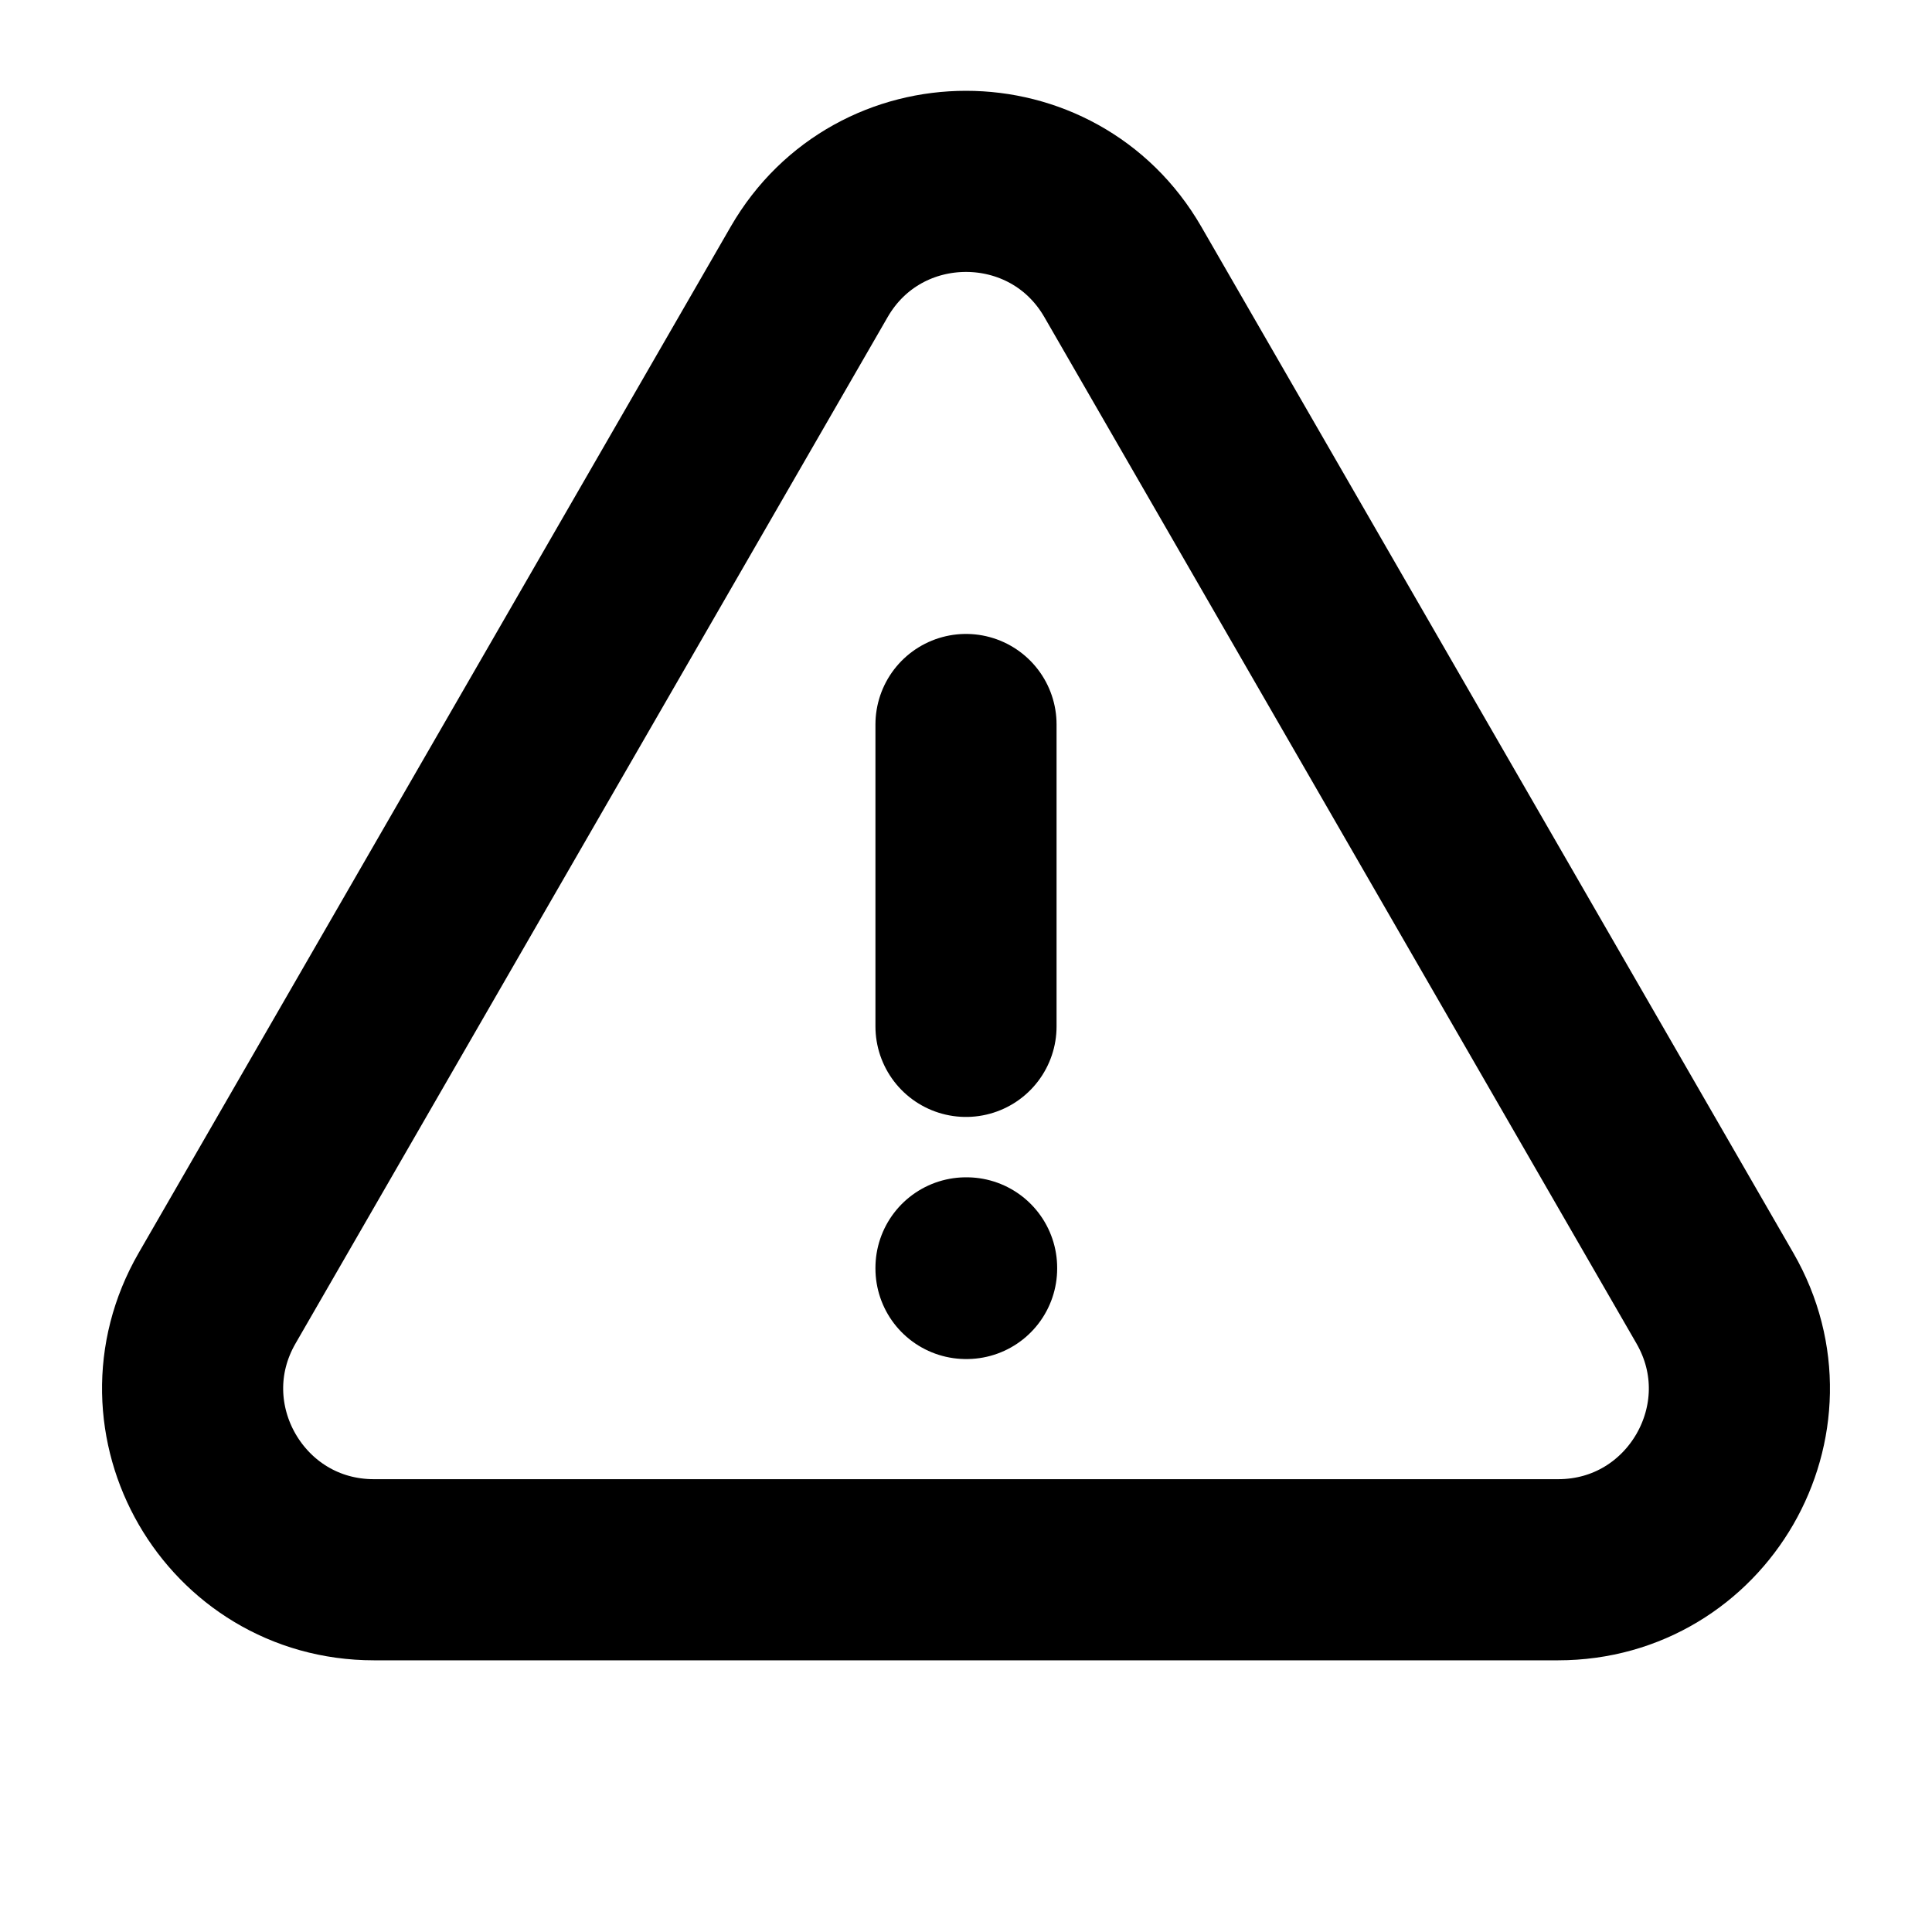
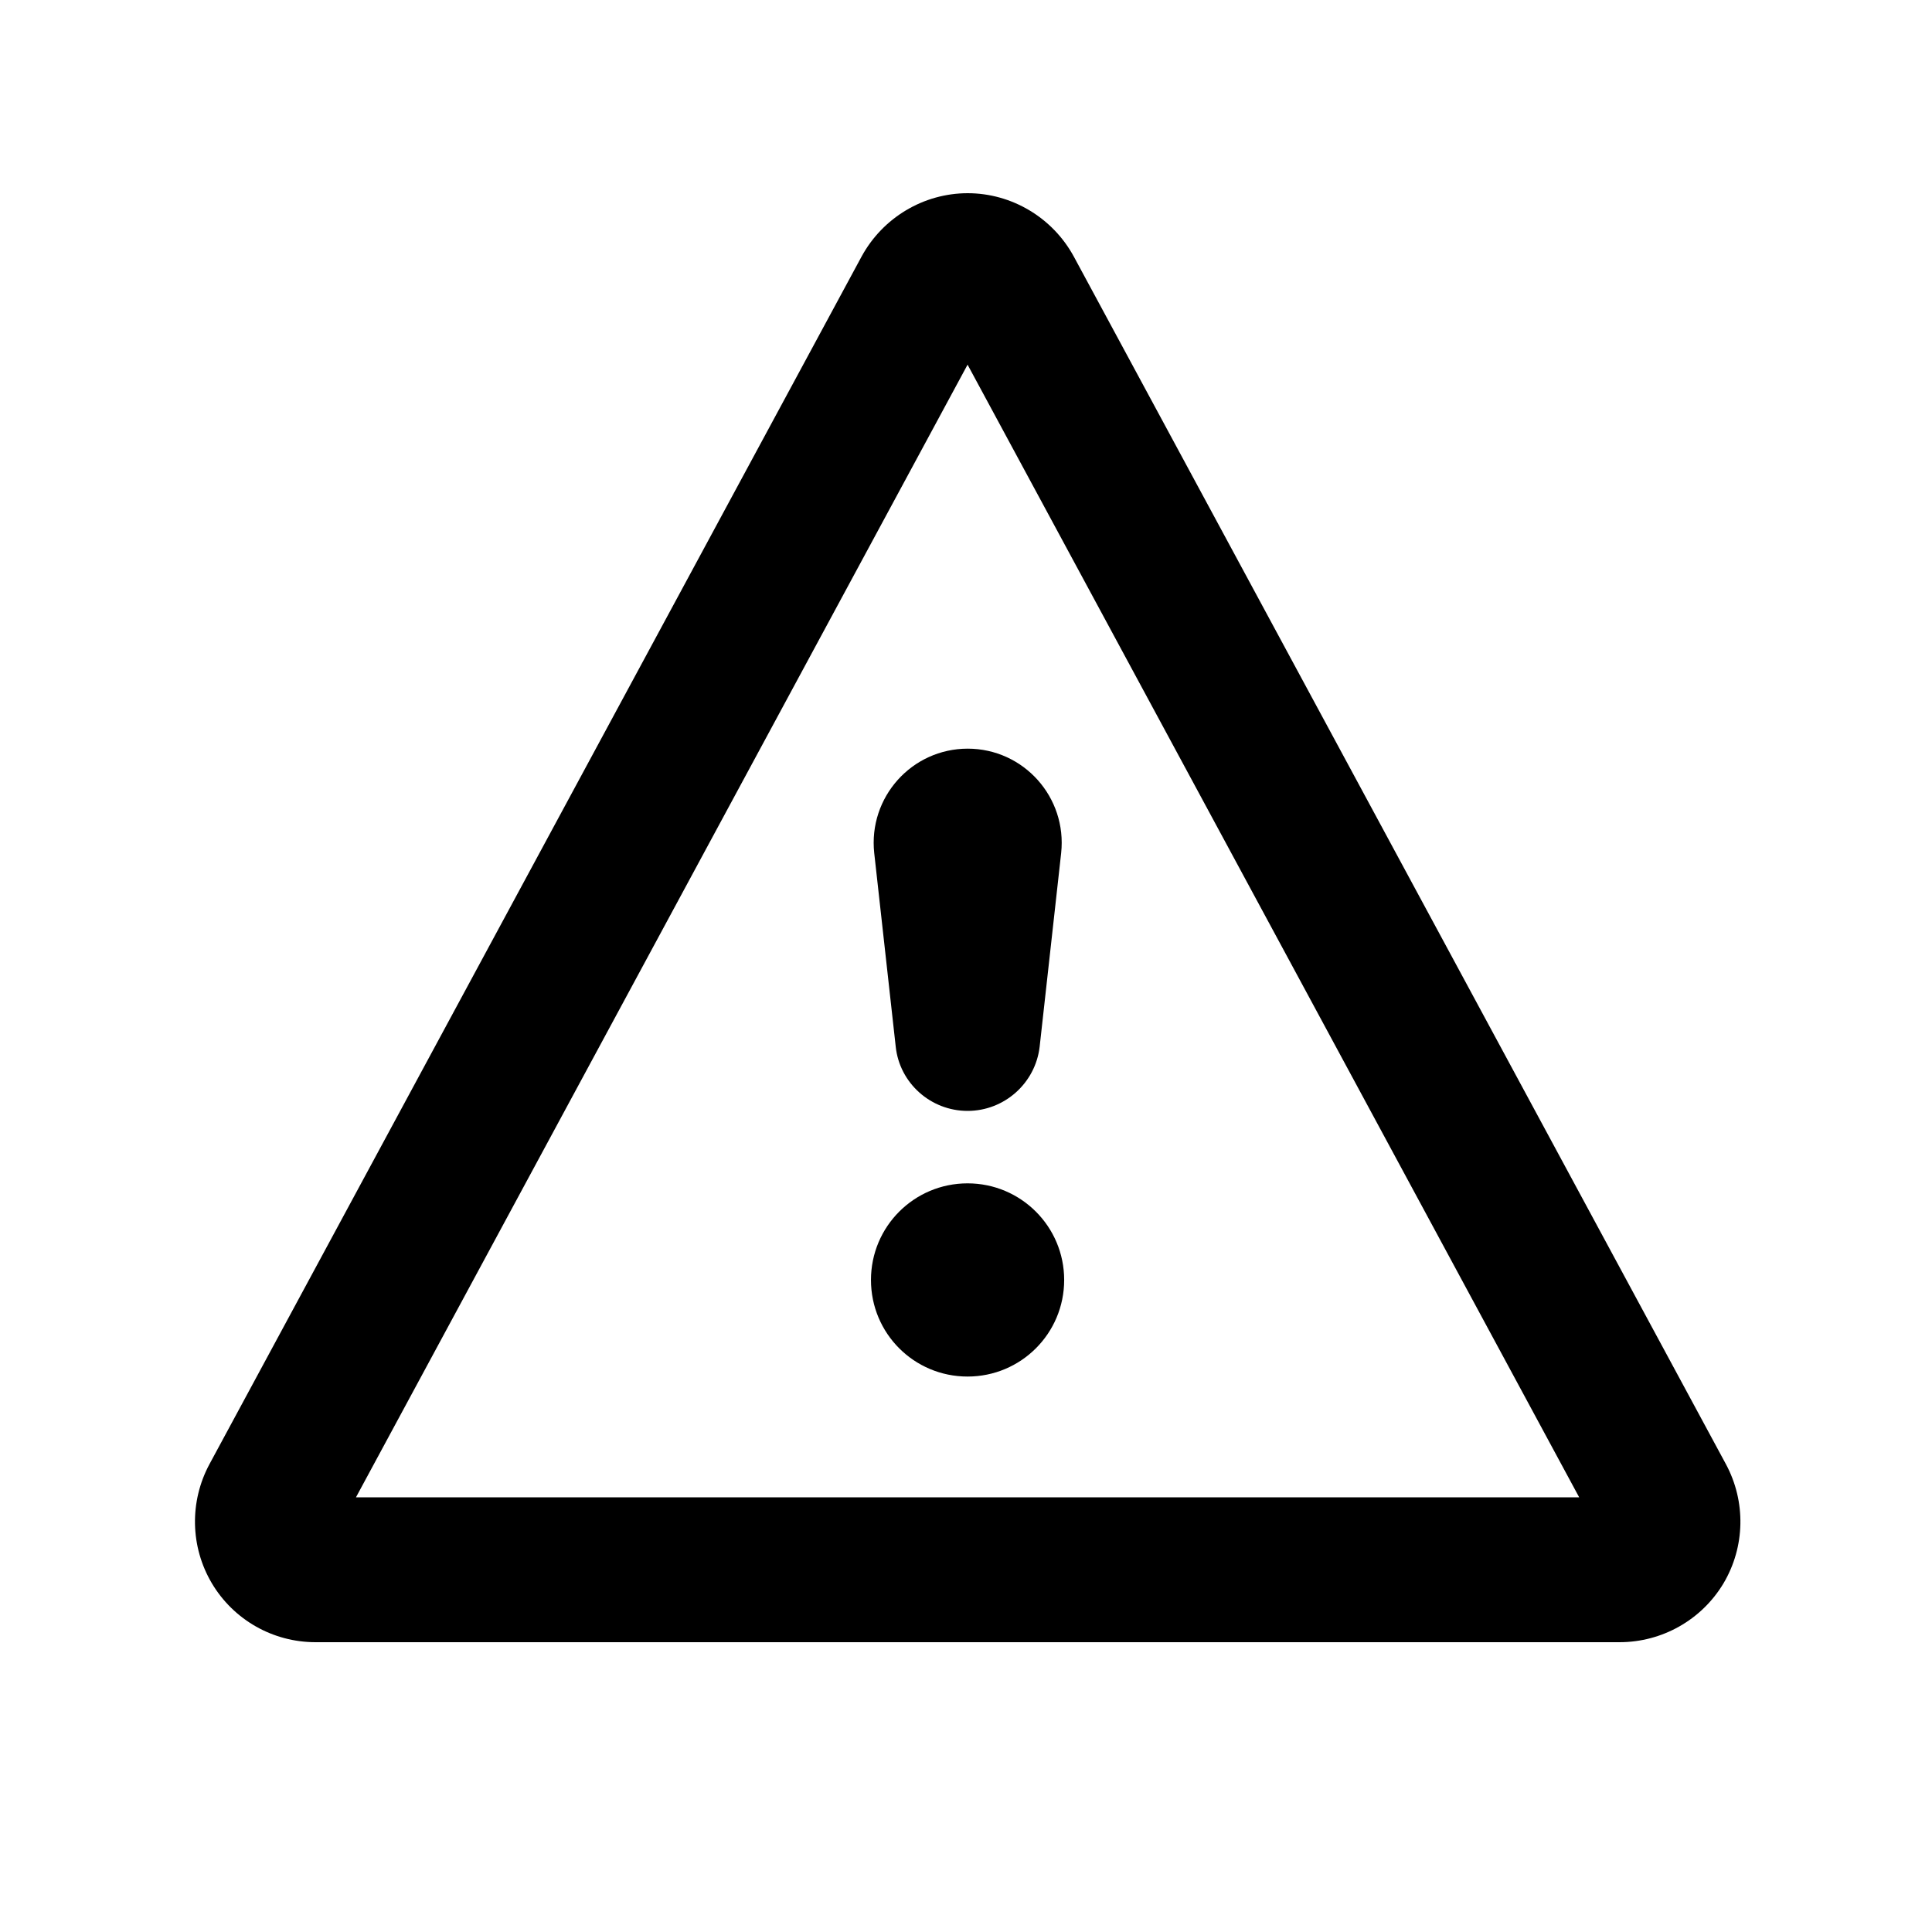
<svg xmlns="http://www.w3.org/2000/svg" viewBox="0 0 16 16" fill="none">
-   <path d="M8 6V8.5M1.798 10.751C1.221 11.751 1.943 13 3.097 13H12.903C14.057 13 14.779 11.751 14.202 10.751L9.299 2.252C8.722 1.252 7.278 1.252 6.701 2.252L1.798 10.751ZM8 10.5H8.005V10.505H8V10.5Z" stroke="currentColor" stroke-width="1.5" stroke-linecap="round" stroke-linejoin="round" />
+   <path d="M8.013 1.6C8.38 1.6 8.718 1.803 8.893 2.125L14.293 12.125C14.46 12.435 14.453 12.81 14.273 13.113C14.092 13.415 13.765 13.6 13.412 13.6H2.613C2.26 13.6 1.935 13.415 1.755 13.113C1.575 12.81 1.568 12.435 1.735 12.125L7.135 2.125C7.31 1.803 7.648 1.6 8.015 1.6H8.013ZM2.948 12.4H13.078L8.013 3.02L2.948 12.4ZM8.013 11.4C7.57 11.4 7.213 11.043 7.213 10.6C7.213 10.158 7.57 9.8 8.013 9.8C8.455 9.8 8.813 10.158 8.813 10.6C8.813 11.043 8.455 11.4 8.013 11.4ZM8.013 6.2C8.478 6.2 8.838 6.603 8.788 7.065L8.61 8.668C8.575 8.97 8.318 9.2 8.013 9.2C7.708 9.2 7.45 8.97 7.418 8.668L7.24 7.065C7.19 6.603 7.55 6.2 8.015 6.2H8.013Z" fill="currentColor" />
</svg>
